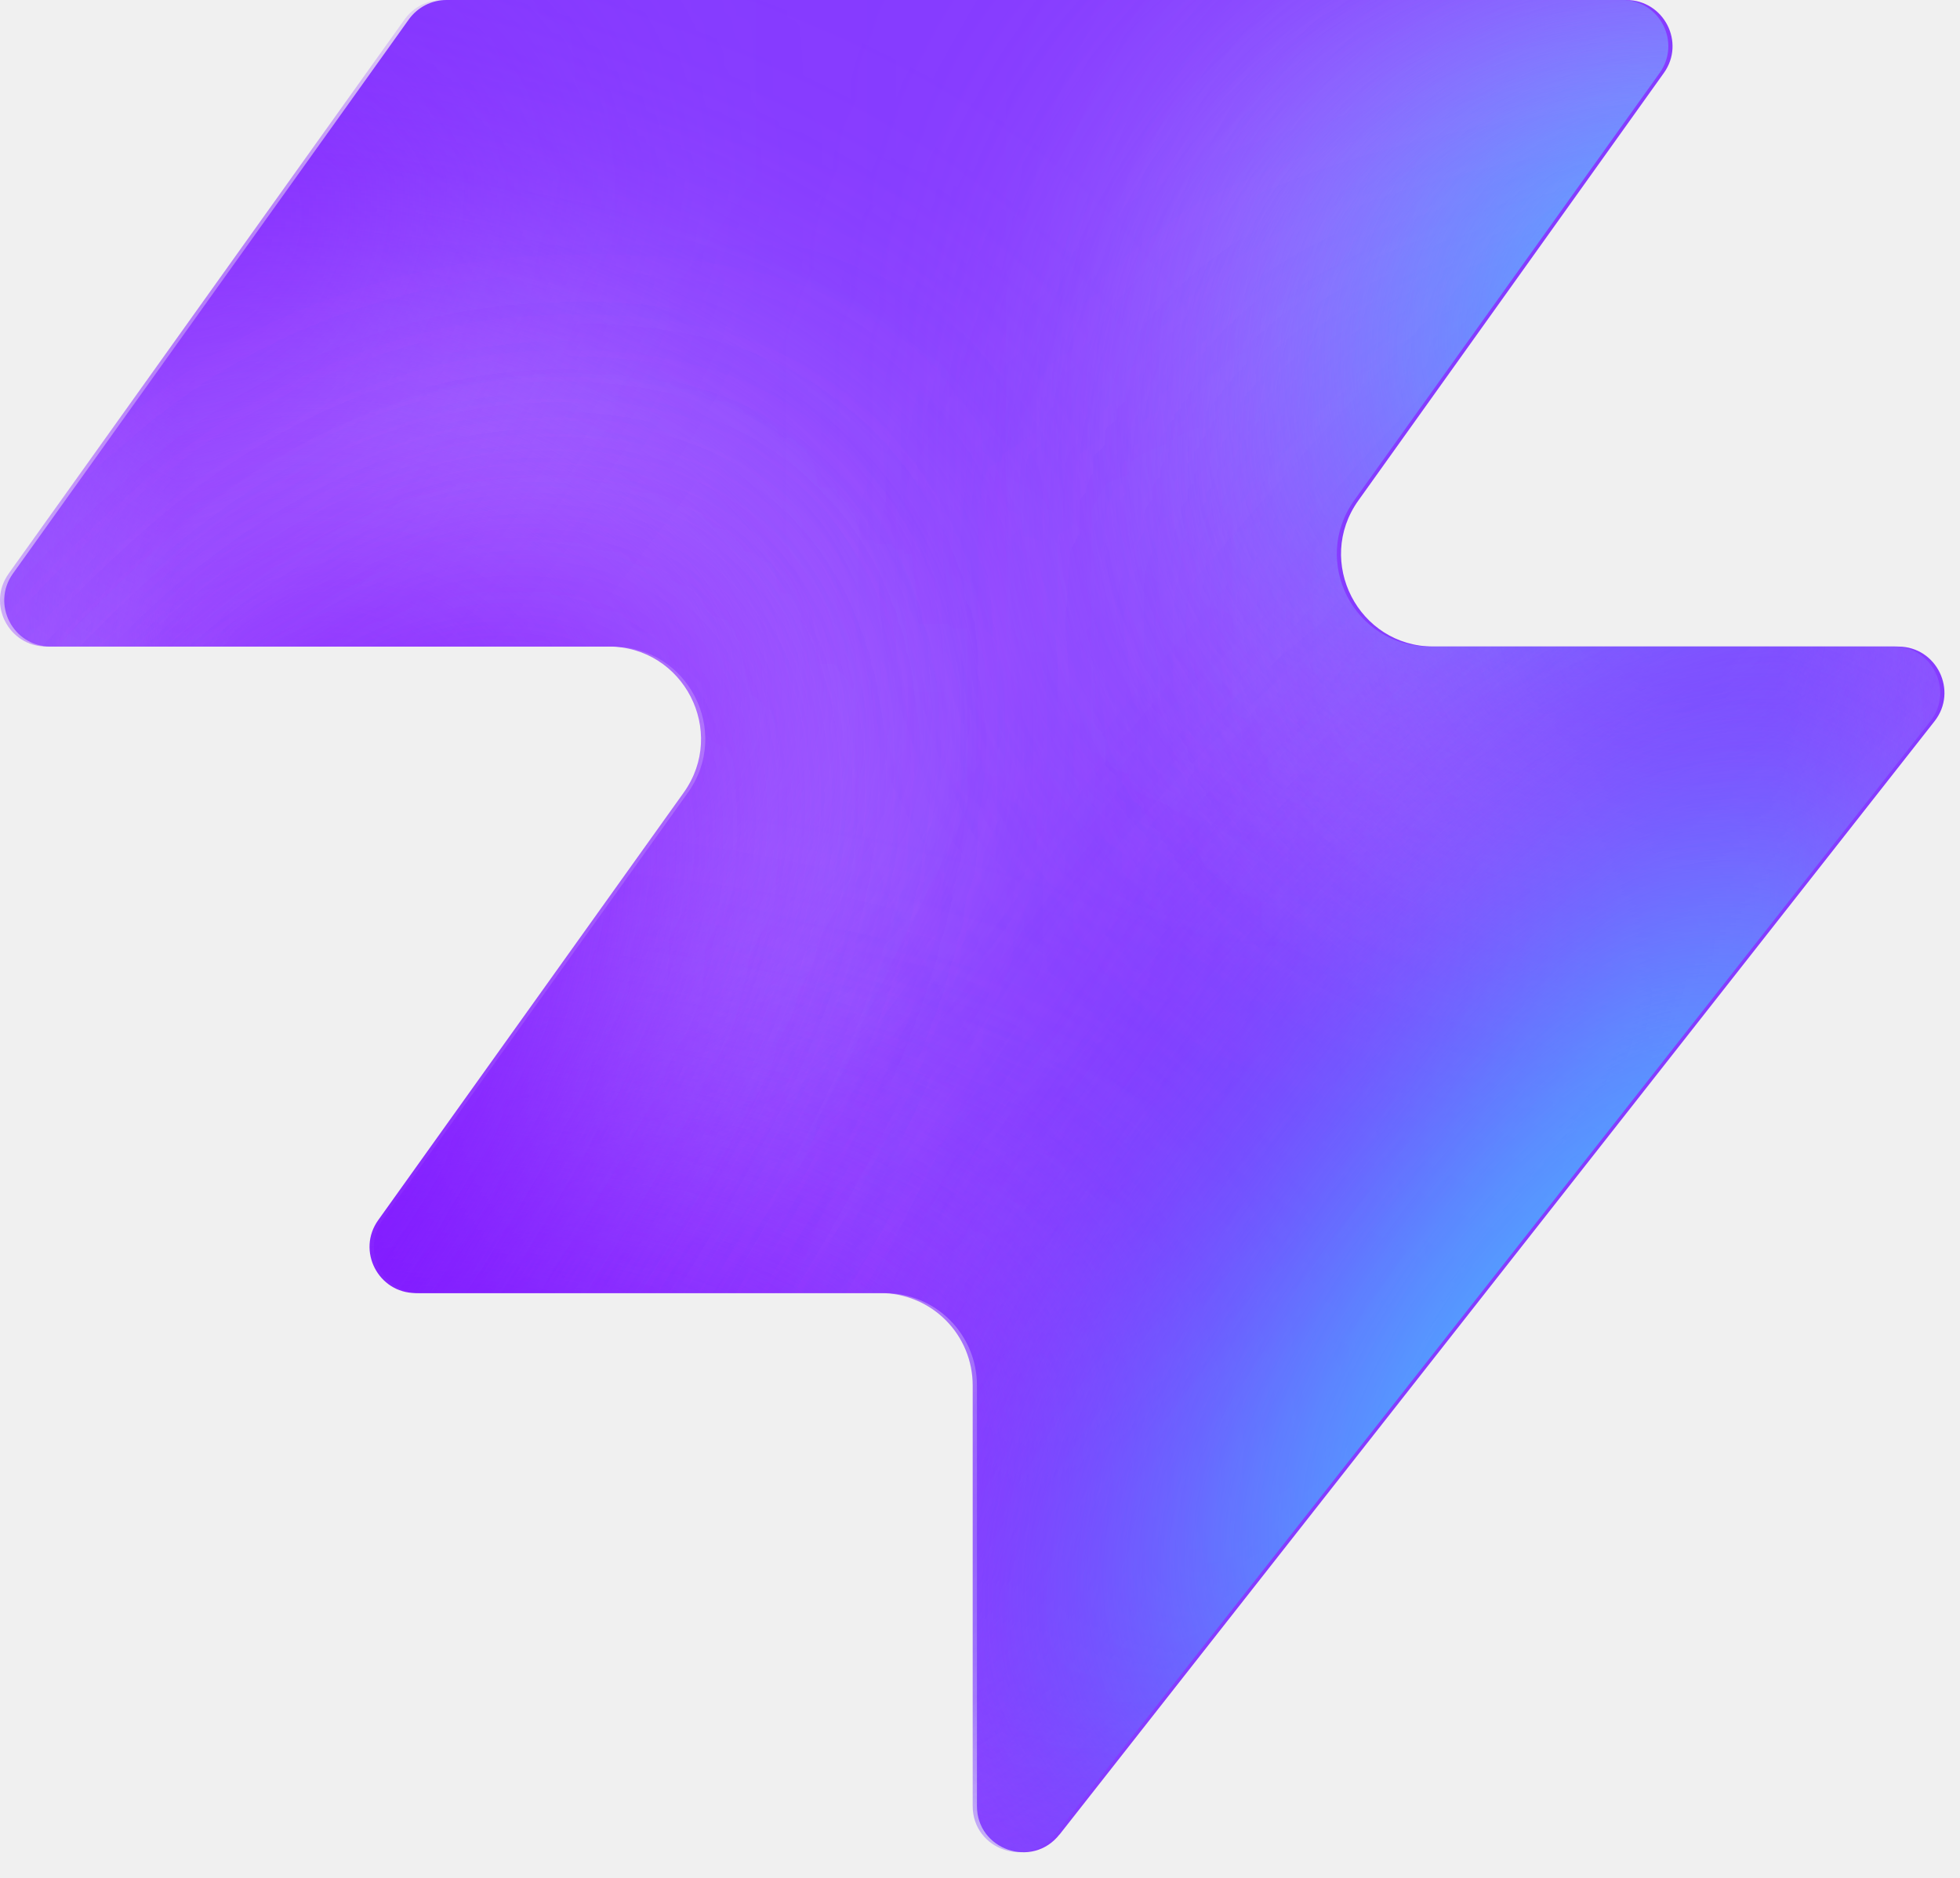
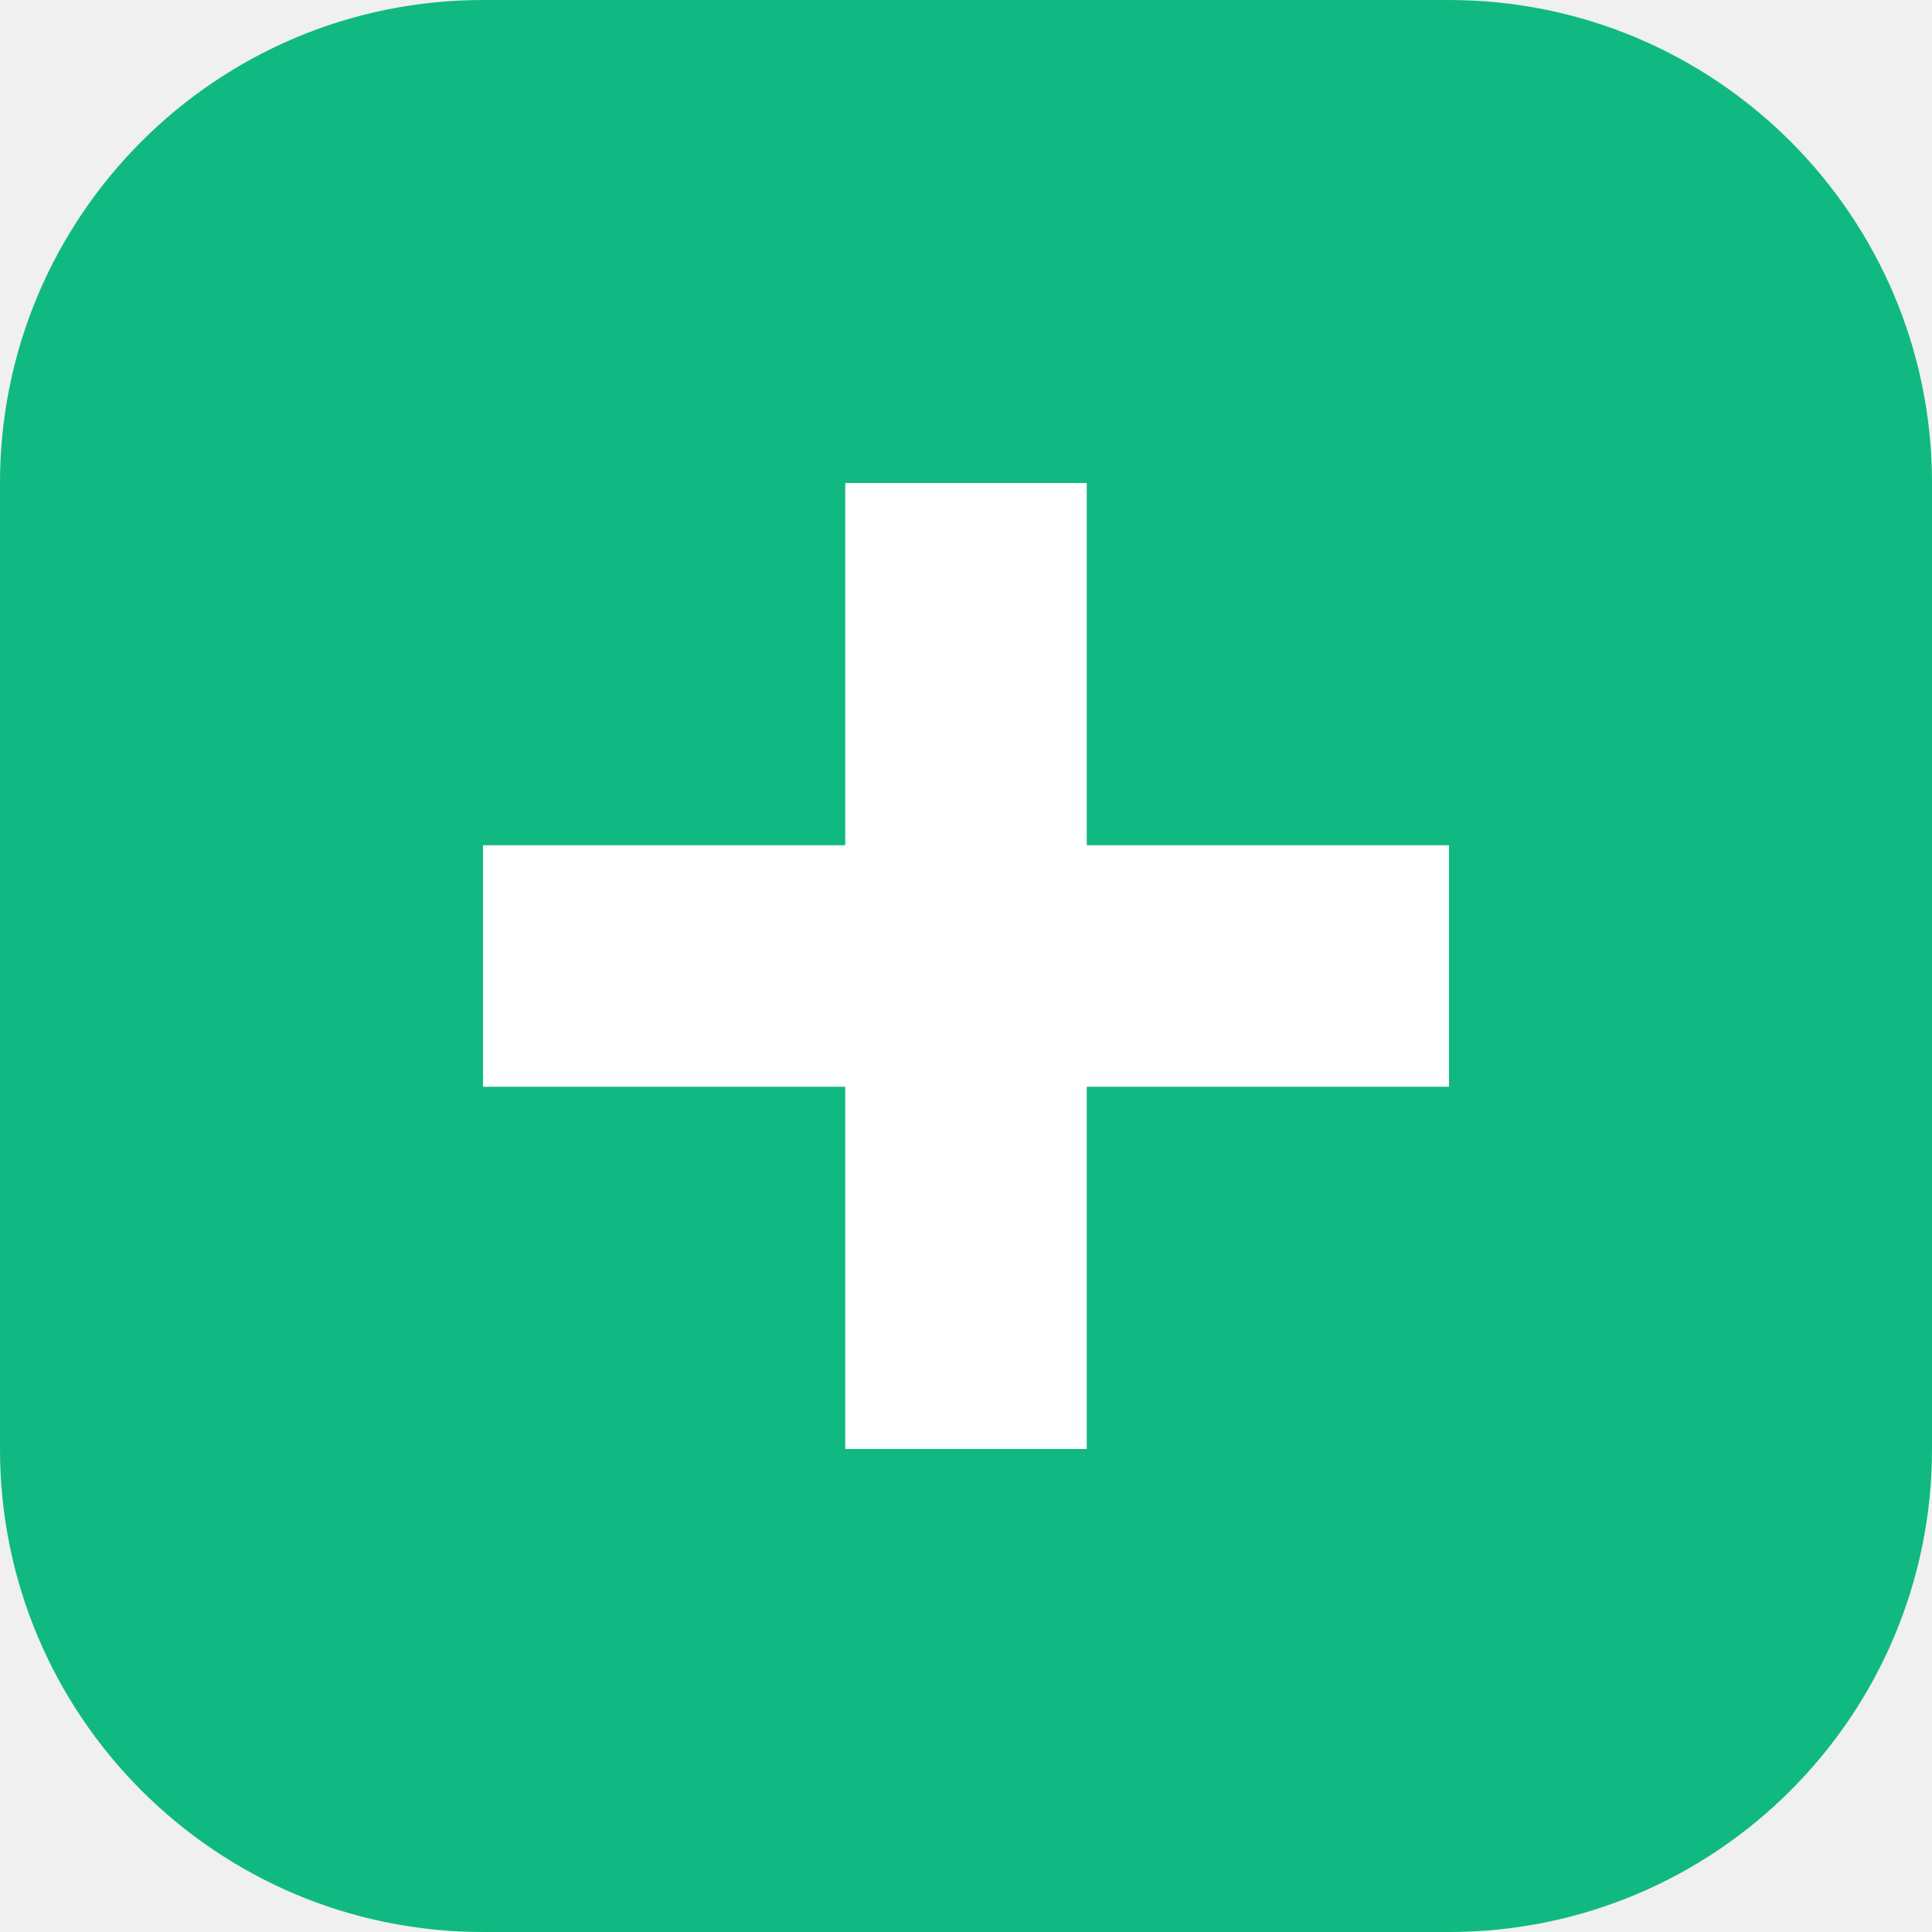
- <svg xmlns="http://www.w3.org/2000/svg" width="48" height="46" fill="none" viewBox="0 0 48 46">
-   <path fill="#863bff" d="M25.946 44.938c-.664.845-2.021.375-2.021-.698V33.937a2.26 2.26 0 0 0-2.262-2.262H10.287c-.92 0-1.456-1.04-.92-1.788l7.48-10.471c1.07-1.497 0-3.578-1.842-3.578H1.237c-.92 0-1.456-1.04-.92-1.788L10.013.474c.214-.297.556-.474.92-.474h28.894c.92 0 1.456 1.04.92 1.788l-7.48 10.471c-1.07 1.498 0 3.579 1.842 3.579h11.377c.943 0 1.473 1.088.89 1.83L25.947 44.94z" style="fill:#863bff;fill:color(display-p3 .525 .23 1);fill-opacity:1" />
-   <mask id="a" width="48" height="46" x="0" y="0" maskUnits="userSpaceOnUse" style="mask-type:alpha">
-     <path fill="#000" d="M25.842 44.938c-.664.844-2.021.375-2.021-.698V33.937a2.26 2.26 0 0 0-2.262-2.262H10.183c-.92 0-1.456-1.04-.92-1.788l7.48-10.471c1.07-1.498 0-3.579-1.842-3.579H1.133c-.92 0-1.456-1.04-.92-1.787L9.91.473c.214-.297.556-.474.92-.474h28.894c.92 0 1.456 1.04.92 1.788l-7.48 10.471c-1.07 1.498 0 3.578 1.842 3.578h11.377c.943 0 1.473 1.088.89 1.832L25.843 44.94z" style="fill:#000;fill-opacity:1" />
-   </mask>
-   <g mask="url(#a)">
-     <g filter="url(#b)">
-       <ellipse cx="5.508" cy="14.704" fill="#ede6ff" rx="5.508" ry="14.704" style="fill:#ede6ff;fill:color(display-p3 .927 .903 1);fill-opacity:1" transform="matrix(.00324 1 1 -.00324 -4.47 31.516)" />
-     </g>
-     <g filter="url(#c)">
-       <ellipse cx="10.399" cy="29.851" fill="#ede6ff" rx="10.399" ry="29.851" style="fill:#ede6ff;fill:color(display-p3 .927 .903 1);fill-opacity:1" transform="matrix(.00324 1 1 -.00324 -39.328 7.883)" />
-     </g>
-     <g filter="url(#d)">
-       <ellipse cx="5.508" cy="30.487" fill="#7e14ff" rx="5.508" ry="30.487" style="fill:#7e14ff;fill:color(display-p3 .492 .077 1);fill-opacity:1" transform="rotate(89.814 -25.913 -14.639)scale(1 -1)" />
-     </g>
-     <g filter="url(#e)">
-       <ellipse cx="5.508" cy="30.599" fill="#7e14ff" rx="5.508" ry="30.599" style="fill:#7e14ff;fill:color(display-p3 .492 .077 1);fill-opacity:1" transform="rotate(89.814 -32.644 -3.334)scale(1 -1)" />
-     </g>
-     <g filter="url(#f)">
-       <ellipse cx="5.508" cy="30.599" fill="#7e14ff" rx="5.508" ry="30.599" style="fill:#7e14ff;fill:color(display-p3 .492 .077 1);fill-opacity:1" transform="matrix(.00324 1 1 -.00324 -34.34 30.47)" />
-     </g>
-     <g filter="url(#g)">
-       <ellipse cx="14.072" cy="22.078" fill="#ede6ff" rx="14.072" ry="22.078" style="fill:#ede6ff;fill:color(display-p3 .927 .903 1);fill-opacity:1" transform="rotate(93.35 24.506 48.493)scale(-1 1)" />
-     </g>
-     <g filter="url(#h)">
-       <ellipse cx="3.47" cy="21.501" fill="#7e14ff" rx="3.47" ry="21.501" style="fill:#7e14ff;fill:color(display-p3 .492 .077 1);fill-opacity:1" transform="rotate(89.009 28.708 47.59)scale(-1 1)" />
-     </g>
-     <g filter="url(#i)">
-       <ellipse cx="3.47" cy="21.501" fill="#7e14ff" rx="3.47" ry="21.501" style="fill:#7e14ff;fill:color(display-p3 .492 .077 1);fill-opacity:1" transform="rotate(89.009 28.708 47.59)scale(-1 1)" />
-     </g>
-     <g filter="url(#j)">
-       <ellipse cx=".387" cy="8.972" fill="#7e14ff" rx="4.407" ry="29.108" style="fill:#7e14ff;fill:color(display-p3 .492 .077 1);fill-opacity:1" transform="rotate(39.51 .387 8.972)" />
-     </g>
-     <g filter="url(#k)">
-       <ellipse cx="47.523" cy="-6.092" fill="#7e14ff" rx="4.407" ry="29.108" style="fill:#7e14ff;fill:color(display-p3 .492 .077 1);fill-opacity:1" transform="rotate(37.892 47.523 -6.092)" />
-     </g>
-     <g filter="url(#l)">
-       <ellipse cx="41.412" cy="6.333" fill="#47bfff" rx="5.971" ry="9.665" style="fill:#47bfff;fill:color(display-p3 .28 .748 1);fill-opacity:1" transform="rotate(37.892 41.412 6.333)" />
-     </g>
-     <g filter="url(#m)">
-       <ellipse cx="-1.879" cy="38.332" fill="#7e14ff" rx="4.407" ry="29.108" style="fill:#7e14ff;fill:color(display-p3 .492 .077 1);fill-opacity:1" transform="rotate(37.892 -1.88 38.332)" />
-     </g>
-     <g filter="url(#n)">
-       <ellipse cx="-1.879" cy="38.332" fill="#7e14ff" rx="4.407" ry="29.108" style="fill:#7e14ff;fill:color(display-p3 .492 .077 1);fill-opacity:1" transform="rotate(37.892 -1.88 38.332)" />
-     </g>
-     <g filter="url(#o)">
-       <ellipse cx="35.651" cy="29.907" fill="#7e14ff" rx="4.407" ry="29.108" style="fill:#7e14ff;fill:color(display-p3 .492 .077 1);fill-opacity:1" transform="rotate(37.892 35.651 29.907)" />
-     </g>
-     <g filter="url(#p)">
-       <ellipse cx="38.418" cy="32.4" fill="#47bfff" rx="5.971" ry="15.297" style="fill:#47bfff;fill:color(display-p3 .28 .748 1);fill-opacity:1" transform="rotate(37.892 38.418 32.4)" />
-     </g>
-   </g>
-   <defs>
-     <filter id="b" width="60.045" height="41.654" x="-19.77" y="16.149" color-interpolation-filters="sRGB" filterUnits="userSpaceOnUse">
-       <feFlood flood-opacity="0" result="BackgroundImageFix" />
-       <feBlend in="SourceGraphic" in2="BackgroundImageFix" result="shape" />
-       <feGaussianBlur result="effect1_foregroundBlur_2002_17158" stdDeviation="7.659" />
-     </filter>
-     <filter id="c" width="90.34" height="51.437" x="-54.613" y="-7.533" color-interpolation-filters="sRGB" filterUnits="userSpaceOnUse">
-       <feFlood flood-opacity="0" result="BackgroundImageFix" />
-       <feBlend in="SourceGraphic" in2="BackgroundImageFix" result="shape" />
-       <feGaussianBlur result="effect1_foregroundBlur_2002_17158" stdDeviation="7.659" />
-     </filter>
-     <filter id="d" width="79.355" height="29.4" x="-49.64" y="2.03" color-interpolation-filters="sRGB" filterUnits="userSpaceOnUse">
-       <feFlood flood-opacity="0" result="BackgroundImageFix" />
-       <feBlend in="SourceGraphic" in2="BackgroundImageFix" result="shape" />
-       <feGaussianBlur result="effect1_foregroundBlur_2002_17158" stdDeviation="4.596" />
-     </filter>
-     <filter id="e" width="79.579" height="29.4" x="-45.045" y="20.029" color-interpolation-filters="sRGB" filterUnits="userSpaceOnUse">
-       <feFlood flood-opacity="0" result="BackgroundImageFix" />
-       <feBlend in="SourceGraphic" in2="BackgroundImageFix" result="shape" />
-       <feGaussianBlur result="effect1_foregroundBlur_2002_17158" stdDeviation="4.596" />
-     </filter>
-     <filter id="f" width="79.579" height="29.4" x="-43.513" y="21.178" color-interpolation-filters="sRGB" filterUnits="userSpaceOnUse">
-       <feFlood flood-opacity="0" result="BackgroundImageFix" />
-       <feBlend in="SourceGraphic" in2="BackgroundImageFix" result="shape" />
-       <feGaussianBlur result="effect1_foregroundBlur_2002_17158" stdDeviation="4.596" />
-     </filter>
-     <filter id="g" width="74.749" height="58.852" x="15.756" y="-17.901" color-interpolation-filters="sRGB" filterUnits="userSpaceOnUse">
-       <feFlood flood-opacity="0" result="BackgroundImageFix" />
-       <feBlend in="SourceGraphic" in2="BackgroundImageFix" result="shape" />
-       <feGaussianBlur result="effect1_foregroundBlur_2002_17158" stdDeviation="7.659" />
-     </filter>
-     <filter id="h" width="61.377" height="25.362" x="23.548" y="2.284" color-interpolation-filters="sRGB" filterUnits="userSpaceOnUse">
-       <feFlood flood-opacity="0" result="BackgroundImageFix" />
-       <feBlend in="SourceGraphic" in2="BackgroundImageFix" result="shape" />
-       <feGaussianBlur result="effect1_foregroundBlur_2002_17158" stdDeviation="4.596" />
-     </filter>
-     <filter id="i" width="61.377" height="25.362" x="23.548" y="2.284" color-interpolation-filters="sRGB" filterUnits="userSpaceOnUse">
-       <feFlood flood-opacity="0" result="BackgroundImageFix" />
-       <feBlend in="SourceGraphic" in2="BackgroundImageFix" result="shape" />
-       <feGaussianBlur result="effect1_foregroundBlur_2002_17158" stdDeviation="4.596" />
-     </filter>
-     <filter id="j" width="56.045" height="63.649" x="-27.636" y="-22.853" color-interpolation-filters="sRGB" filterUnits="userSpaceOnUse">
-       <feFlood flood-opacity="0" result="BackgroundImageFix" />
-       <feBlend in="SourceGraphic" in2="BackgroundImageFix" result="shape" />
-       <feGaussianBlur result="effect1_foregroundBlur_2002_17158" stdDeviation="4.596" />
-     </filter>
-     <filter id="k" width="54.814" height="64.646" x="20.116" y="-38.415" color-interpolation-filters="sRGB" filterUnits="userSpaceOnUse">
-       <feFlood flood-opacity="0" result="BackgroundImageFix" />
-       <feBlend in="SourceGraphic" in2="BackgroundImageFix" result="shape" />
-       <feGaussianBlur result="effect1_foregroundBlur_2002_17158" stdDeviation="4.596" />
-     </filter>
-     <filter id="l" width="33.541" height="35.313" x="24.641" y="-11.323" color-interpolation-filters="sRGB" filterUnits="userSpaceOnUse">
-       <feFlood flood-opacity="0" result="BackgroundImageFix" />
-       <feBlend in="SourceGraphic" in2="BackgroundImageFix" result="shape" />
-       <feGaussianBlur result="effect1_foregroundBlur_2002_17158" stdDeviation="4.596" />
-     </filter>
-     <filter id="m" width="54.814" height="64.646" x="-29.286" y="6.009" color-interpolation-filters="sRGB" filterUnits="userSpaceOnUse">
-       <feFlood flood-opacity="0" result="BackgroundImageFix" />
-       <feBlend in="SourceGraphic" in2="BackgroundImageFix" result="shape" />
-       <feGaussianBlur result="effect1_foregroundBlur_2002_17158" stdDeviation="4.596" />
-     </filter>
-     <filter id="n" width="54.814" height="64.646" x="-29.286" y="6.009" color-interpolation-filters="sRGB" filterUnits="userSpaceOnUse">
-       <feFlood flood-opacity="0" result="BackgroundImageFix" />
-       <feBlend in="SourceGraphic" in2="BackgroundImageFix" result="shape" />
-       <feGaussianBlur result="effect1_foregroundBlur_2002_17158" stdDeviation="4.596" />
-     </filter>
-     <filter id="o" width="54.814" height="64.646" x="8.244" y="-2.416" color-interpolation-filters="sRGB" filterUnits="userSpaceOnUse">
-       <feFlood flood-opacity="0" result="BackgroundImageFix" />
-       <feBlend in="SourceGraphic" in2="BackgroundImageFix" result="shape" />
-       <feGaussianBlur result="effect1_foregroundBlur_2002_17158" stdDeviation="4.596" />
-     </filter>
-     <filter id="p" width="39.409" height="43.623" x="18.713" y="10.588" color-interpolation-filters="sRGB" filterUnits="userSpaceOnUse">
-       <feFlood flood-opacity="0" result="BackgroundImageFix" />
-       <feBlend in="SourceGraphic" in2="BackgroundImageFix" result="shape" />
-       <feGaussianBlur result="effect1_foregroundBlur_2002_17158" stdDeviation="4.596" />
-     </filter>
-   </defs>
+ <svg xmlns="http://www.w3.org/2000/svg" width="48" height="48" fill="none" viewBox="0 0 48 48">
+   <rect width="48" height="48" rx="12" fill="#10b981" />
+   <path fill="#ffffff" d="M21 12h6v9h9v6h-9v9h-6v-9h-9v-6h9v-9z" />
</svg>
